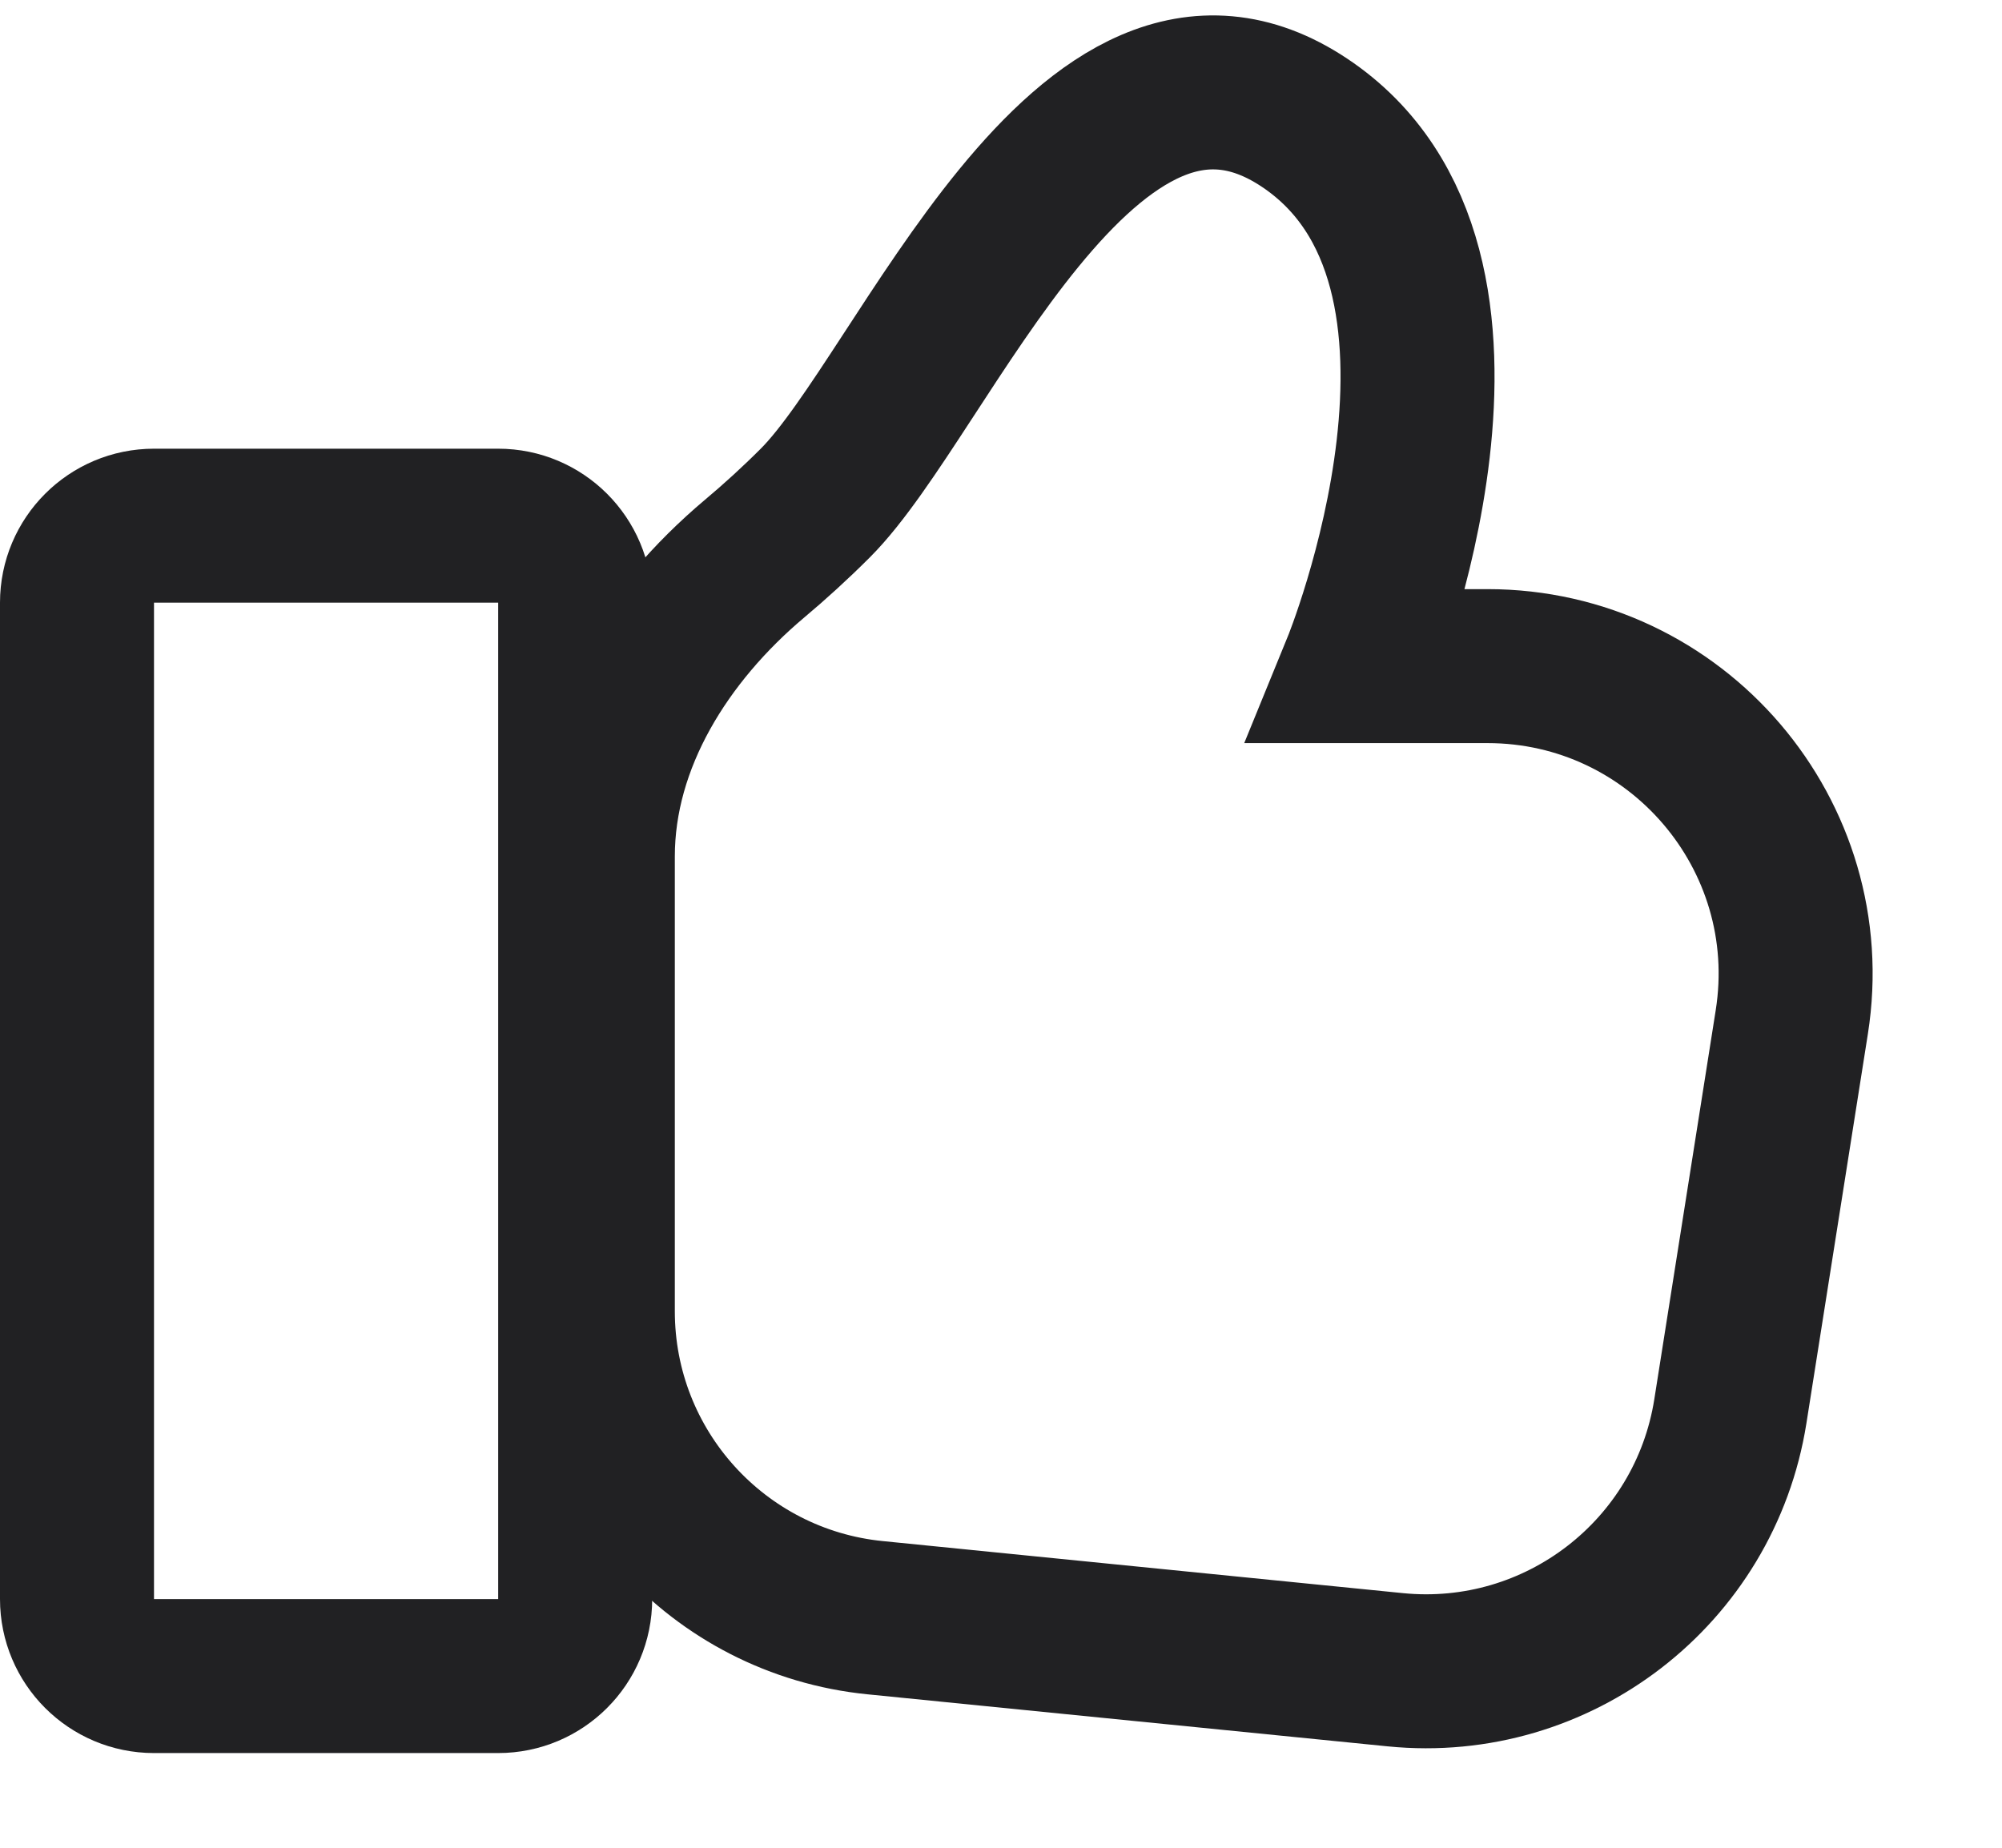
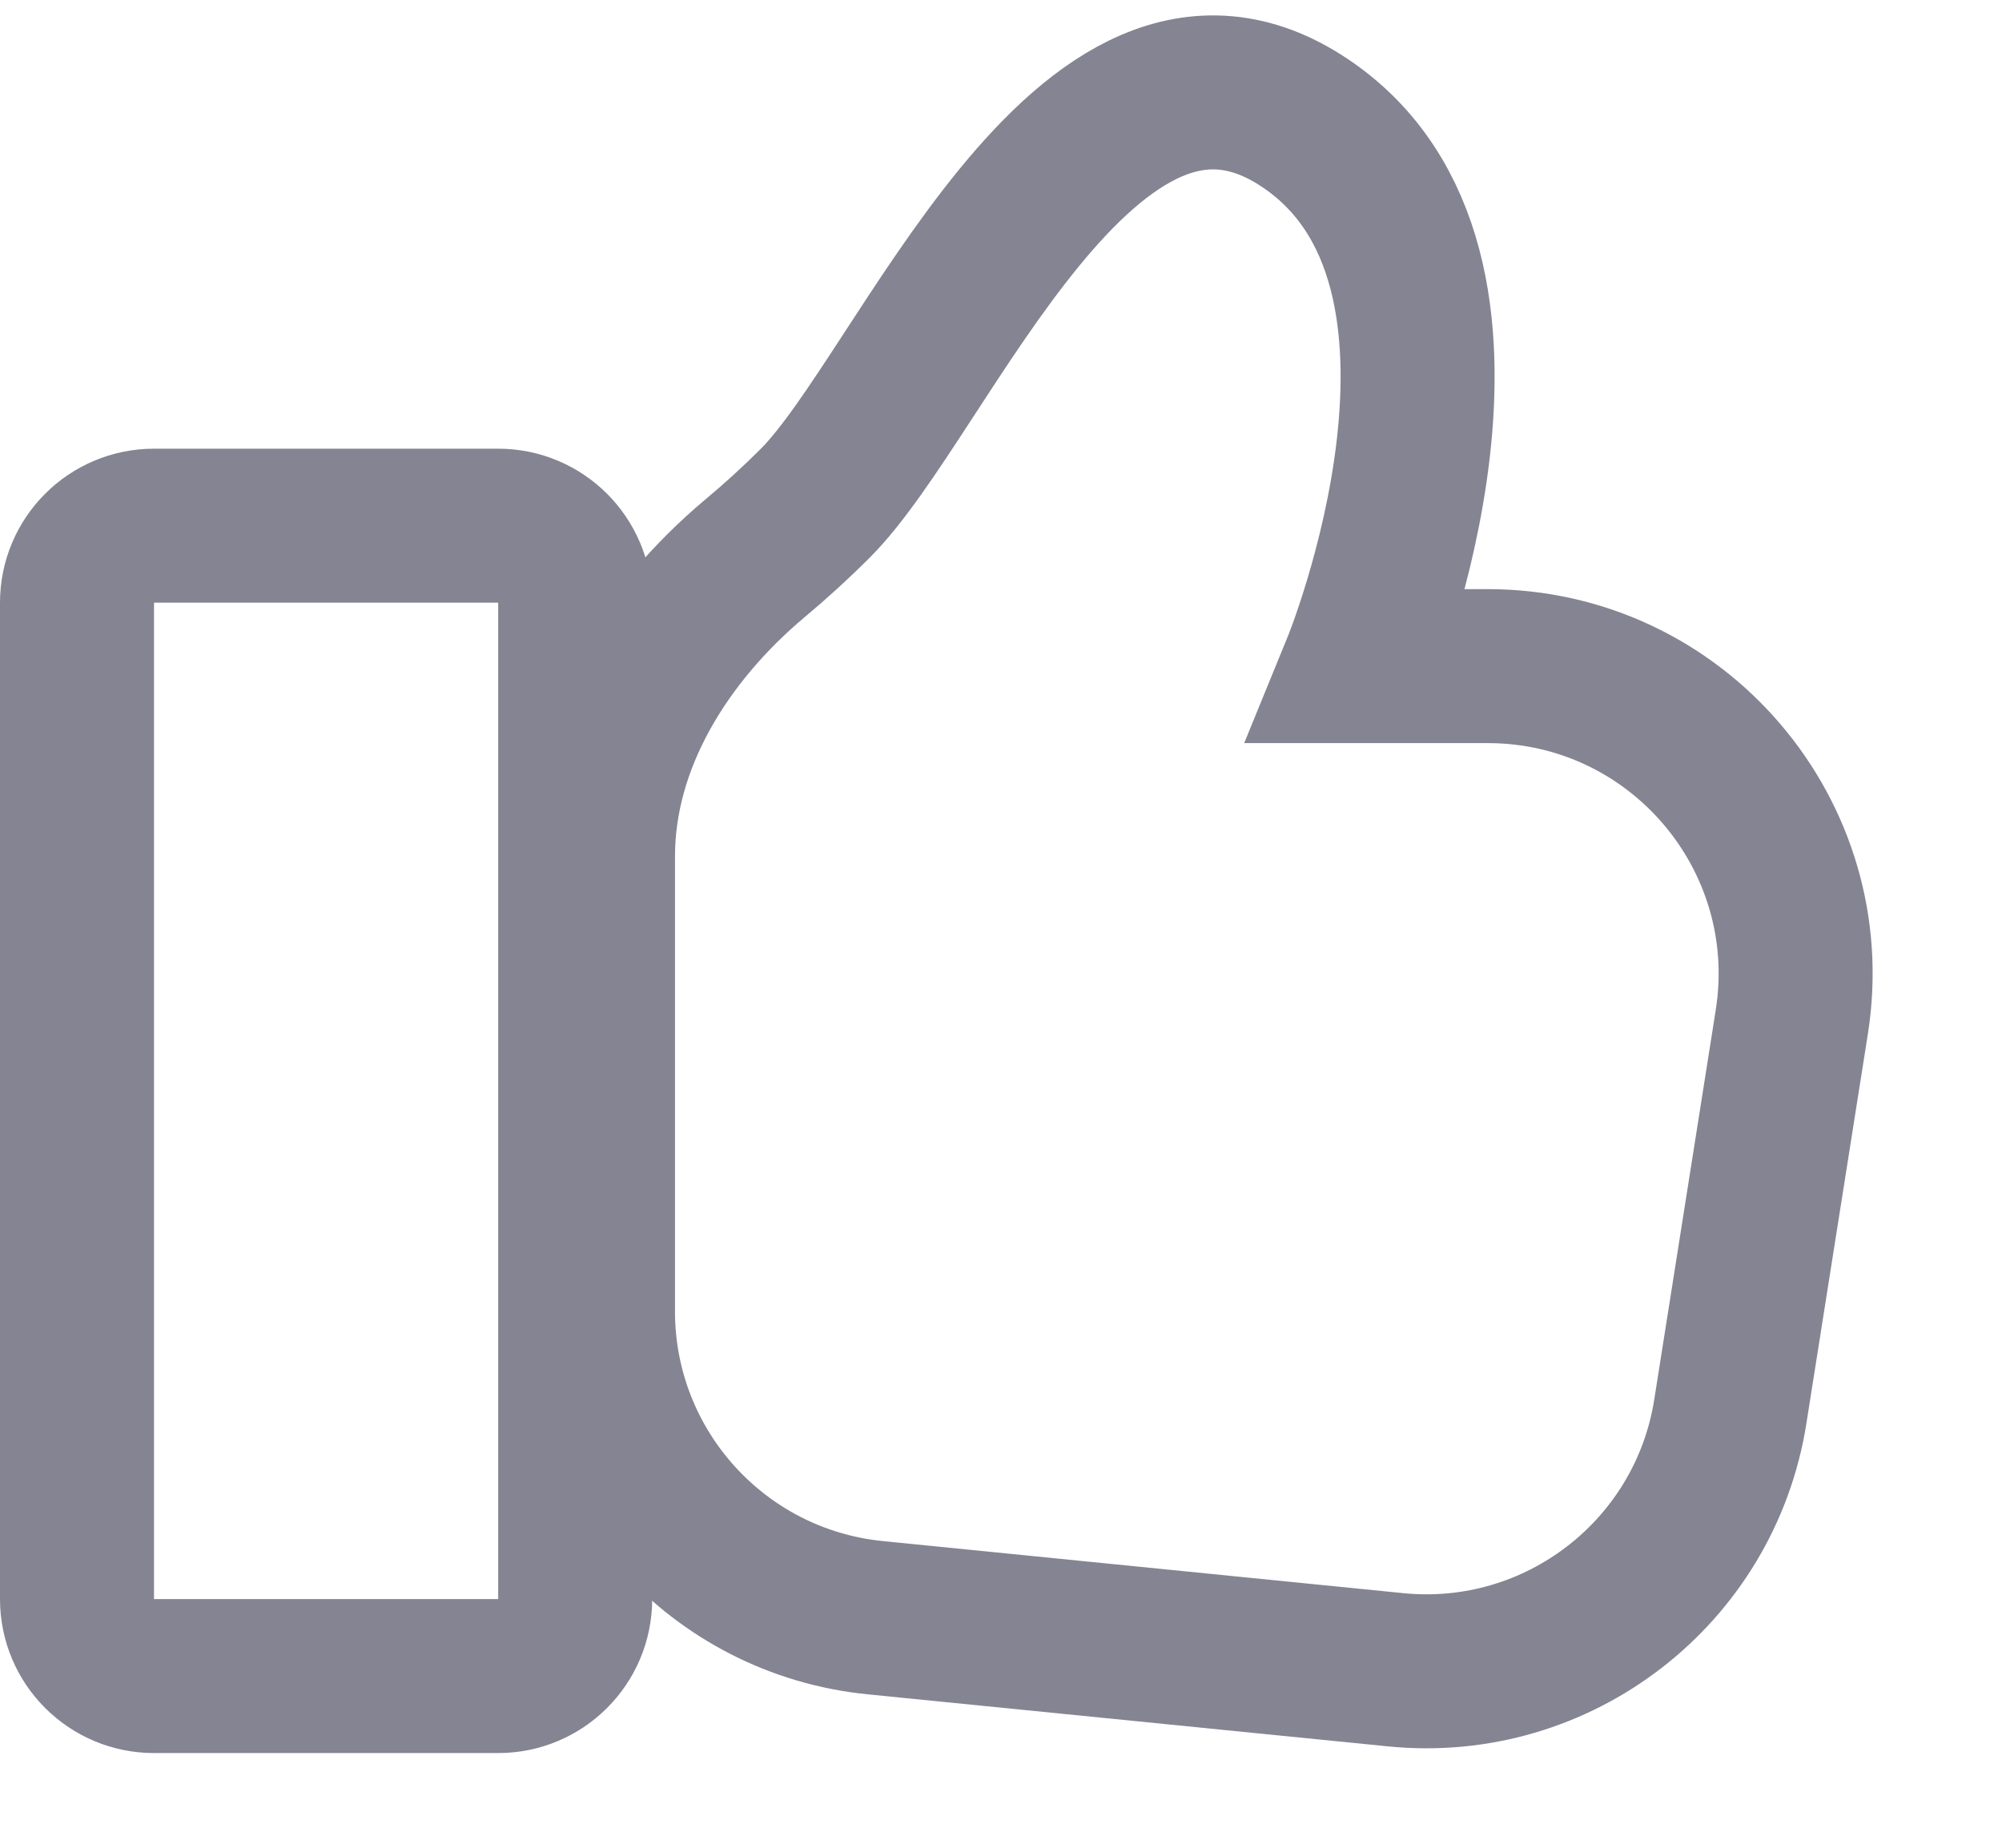
<svg xmlns="http://www.w3.org/2000/svg" width="13" height="12" viewBox="0 0 13 12" fill="none">
-   <rect x="0.5" y="3.414" width="3.235" height="7.471" rx="0.5" stroke="#212123" />
-   <path d="M5.294 3.267C5.163 3.398 5.03 3.519 4.9 3.628C4.32 4.116 3.882 4.805 3.882 5.562V8.516C3.882 9.544 4.661 10.404 5.683 10.506L9.061 10.844C10.116 10.949 11.07 10.213 11.236 9.166L11.635 6.638C11.827 5.424 10.888 4.326 9.659 4.326H8.824C8.824 4.326 9.882 1.738 8.471 0.797C7.059 -0.145 6 2.561 5.294 3.267Z" stroke="#212123" />
+   <rect x="0.5" y="3.414" width="3.235" height="7.471" rx="0.5" stroke="#848492" />
+   <path d="M5.295 3.267C5.164 3.398 5.031 3.519 4.9 3.628C4.32 4.116 3.883 4.805 3.883 5.562V8.516C3.883 9.544 4.661 10.404 5.684 10.506L9.062 10.844C10.117 10.95 11.071 10.213 11.236 9.166L11.635 6.638C11.827 5.424 10.889 4.326 9.66 4.326H8.824C8.824 4.326 9.883 1.738 8.471 0.797C7.059 -0.145 6 2.561 5.295 3.267Z" stroke="#848492" />
</svg>
